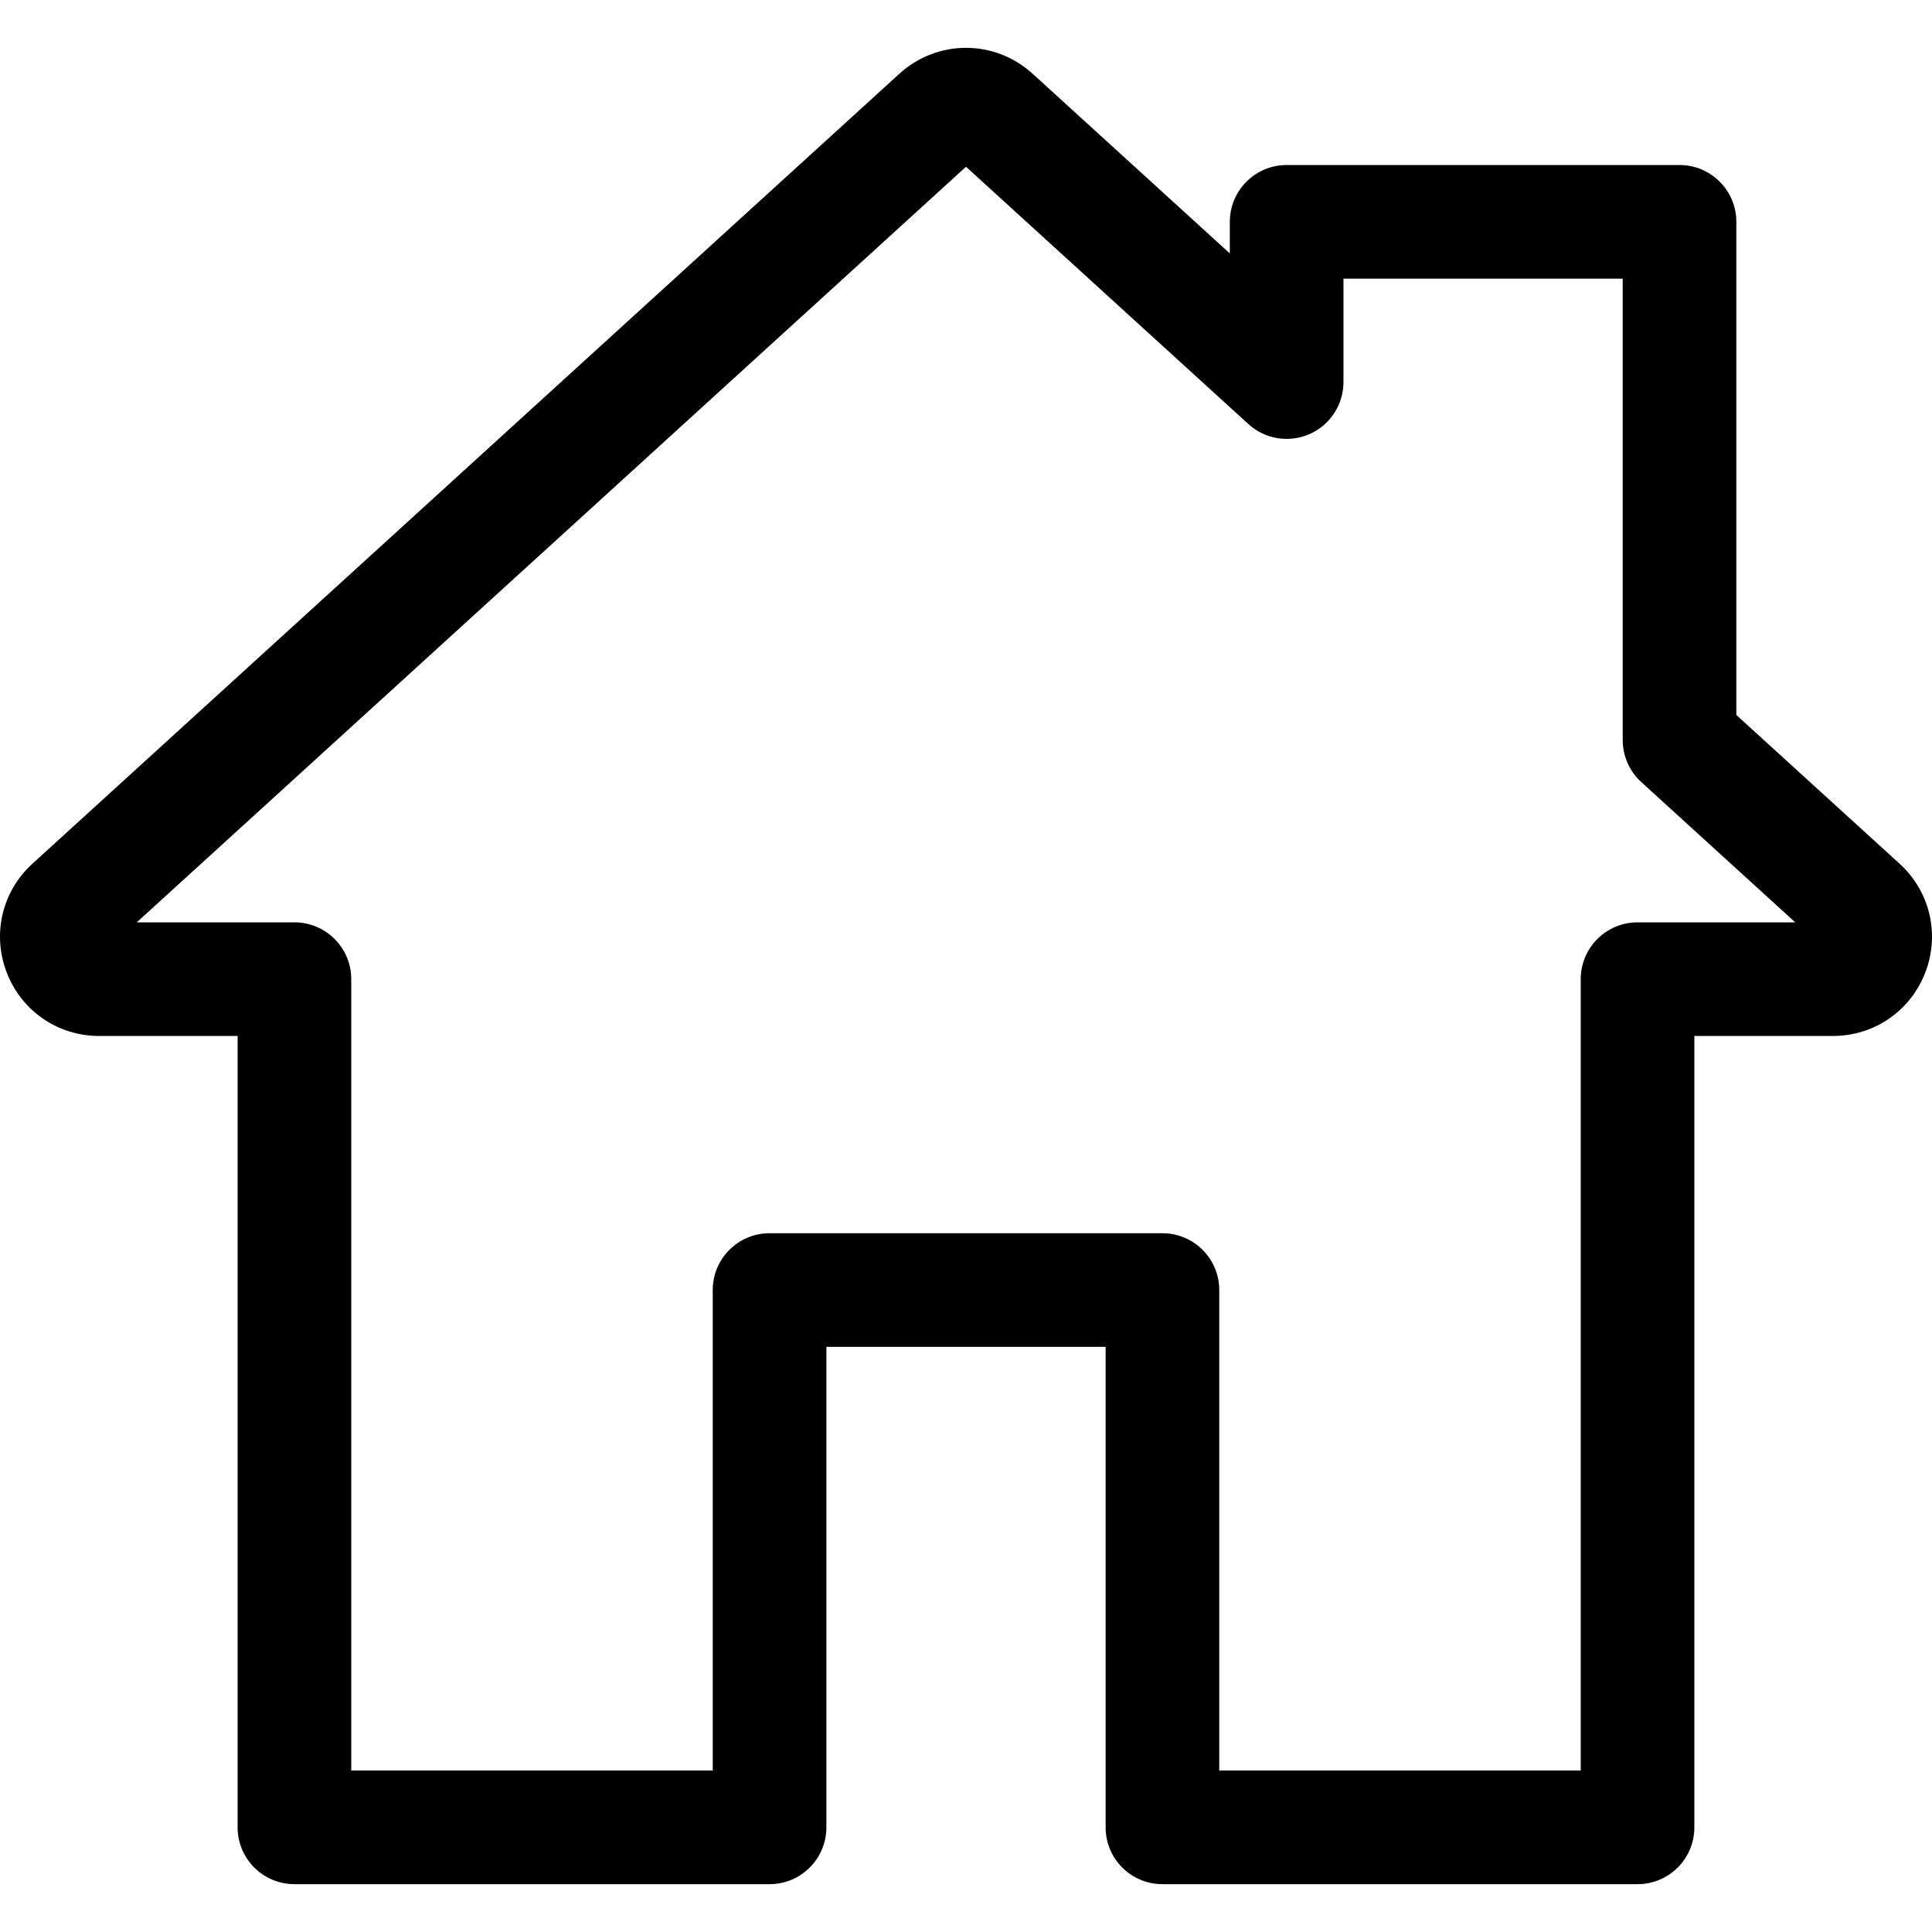
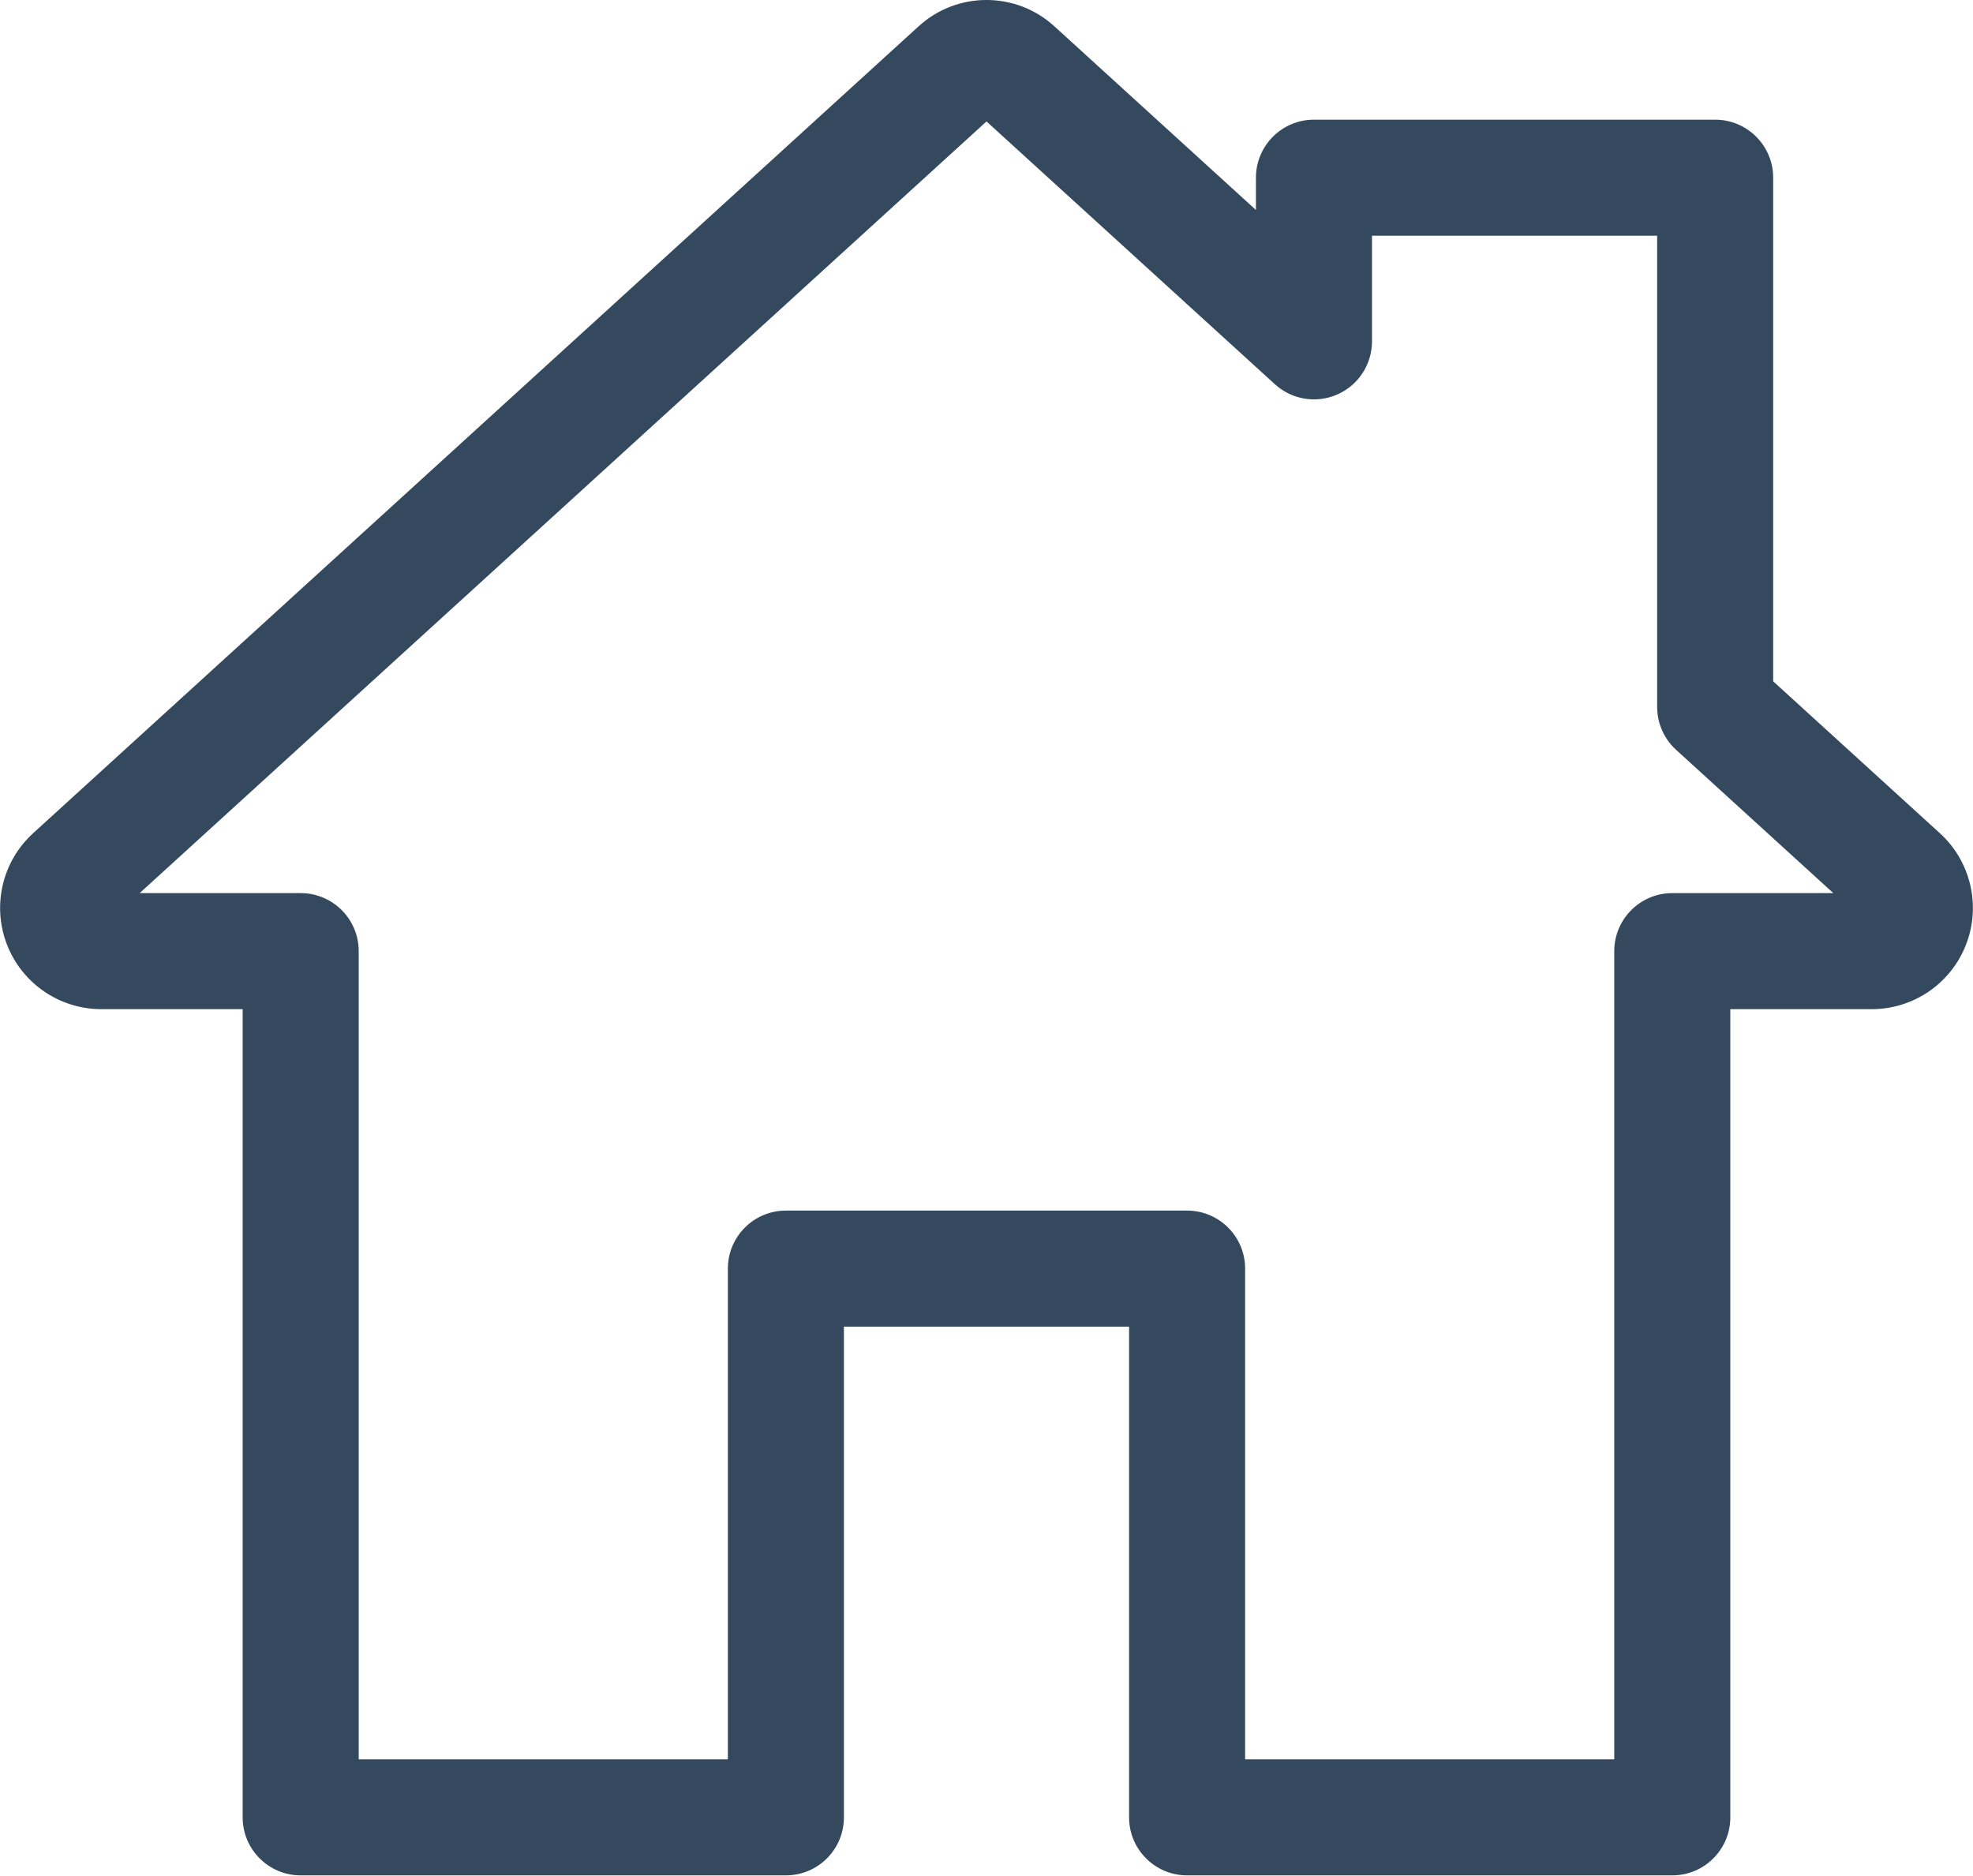
- <svg xmlns="http://www.w3.org/2000/svg" version="1.1" id="Capa_1" x="0px" y="0px" viewBox="0 0 512 512" style="enable-background:new 0 0 512 512;" xml:space="preserve">
-   <g>
-     <g>
-       <path d="M503.401,228.884l-43.253-39.411V58.79c0-8.315-6.741-15.057-15.057-15.057H340.976c-8.315,0-15.057,6.741-15.057,15.057    v8.374l-52.236-47.597c-10.083-9.189-25.288-9.188-35.367-0.001L8.598,228.885c-8.076,7.36-10.745,18.7-6.799,28.889    c3.947,10.189,13.557,16.772,24.484,16.772h36.689v209.721c0,8.315,6.741,15.057,15.057,15.057h125.913    c8.315,0,15.057-6.741,15.057-15.057V356.931H293v127.337c0,8.315,6.741,15.057,15.057,15.057h125.908    c8.315,0,15.057-6.741,15.056-15.057V274.547h36.697c10.926,0,20.537-6.584,24.484-16.772    C514.147,247.585,511.479,236.245,503.401,228.884z M433.965,244.433c-8.315,0-15.057,6.741-15.057,15.057v209.721h-95.793    V341.874c0-8.315-6.742-15.057-15.057-15.057H203.942c-8.315,0-15.057,6.741-15.057,15.057v127.337h-95.8V259.49    c0-8.315-6.741-15.057-15.057-15.057H36.245l219.756-200.24l74.836,68.191c4.408,4.016,10.771,5.051,16.224,2.644    c5.454-2.41,8.973-7.812,8.973-13.774V73.847h74.002v122.276c0,4.237,1.784,8.276,4.916,11.13l40.803,37.18H433.965z" />
+ <svg xmlns="http://www.w3.org/2000/svg" width="512" height="486.649" viewBox="0 0 512 486.649">
+   <g id="home" transform="translate(0 -12.676)">
+     <g id="Group_500" data-name="Group 500">
+       <path id="Path_293" data-name="Path 293" d="M503.4,228.884l-43.253-39.411V58.79a15.057,15.057,0,0,0-15.057-15.057H340.976A15.057,15.057,0,0,0,325.919,58.79v8.374l-52.236-47.6a26.135,26.135,0,0,0-35.367,0L8.6,228.885a26.255,26.255,0,0,0,17.685,45.661H62.972V484.267a15.057,15.057,0,0,0,15.057,15.057H203.942A15.057,15.057,0,0,0,219,484.267V356.931h74V484.268a15.057,15.057,0,0,0,15.057,15.057H433.965a15.056,15.056,0,0,0,15.056-15.057V274.547h36.7A26.255,26.255,0,0,0,503.4,228.884Zm-69.436,15.549a15.057,15.057,0,0,0-15.057,15.057V469.211H323.115V341.874a15.058,15.058,0,0,0-15.057-15.057H203.942a15.057,15.057,0,0,0-15.057,15.057V469.211h-95.8V259.49a15.057,15.057,0,0,0-15.057-15.057H36.245L256,44.193l74.836,68.191a15.056,15.056,0,0,0,25.2-11.13V73.847h74V196.123a15.055,15.055,0,0,0,4.916,11.13l40.8,37.18h-41.79Z" fill="#35495e" />
    </g>
  </g>
-   <g>
- </g>
-   <g>
- </g>
-   <g>
- </g>
-   <g>
- </g>
-   <g>
- </g>
-   <g>
- </g>
-   <g>
- </g>
-   <g>
- </g>
-   <g>
- </g>
-   <g>
- </g>
-   <g>
- </g>
-   <g>
- </g>
-   <g>
- </g>
-   <g>
- </g>
-   <g>
- </g>
</svg>
